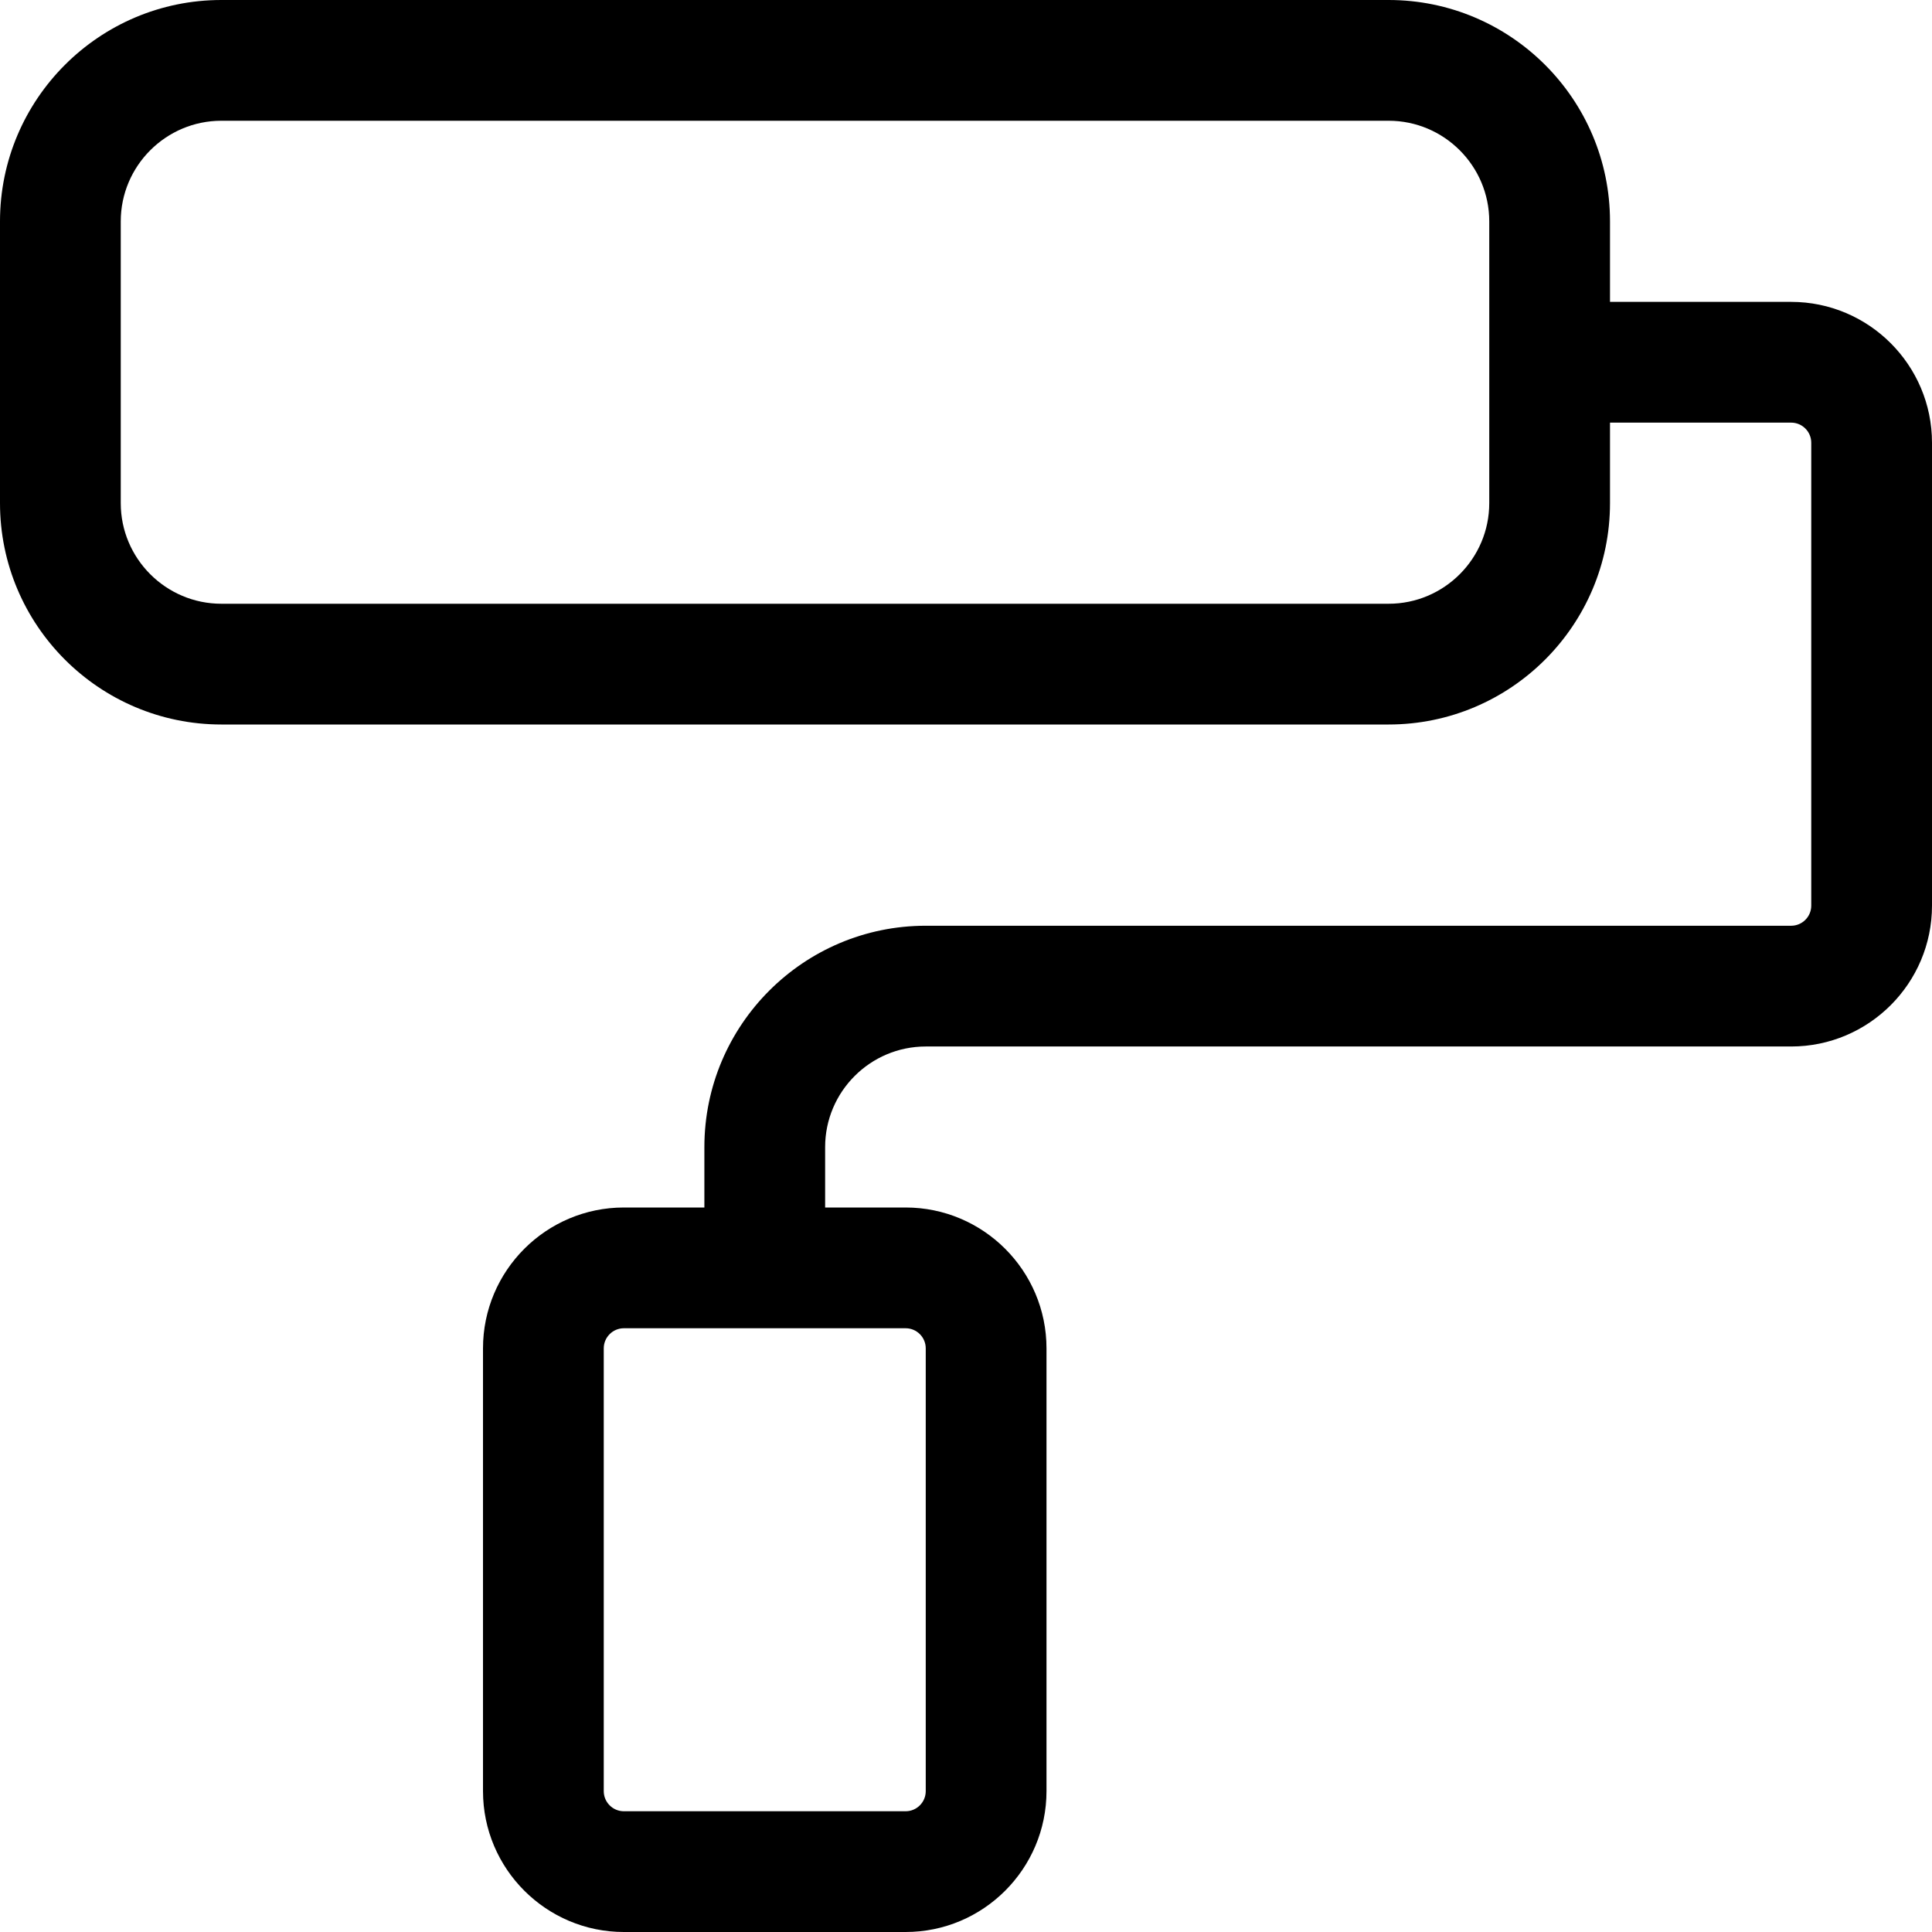
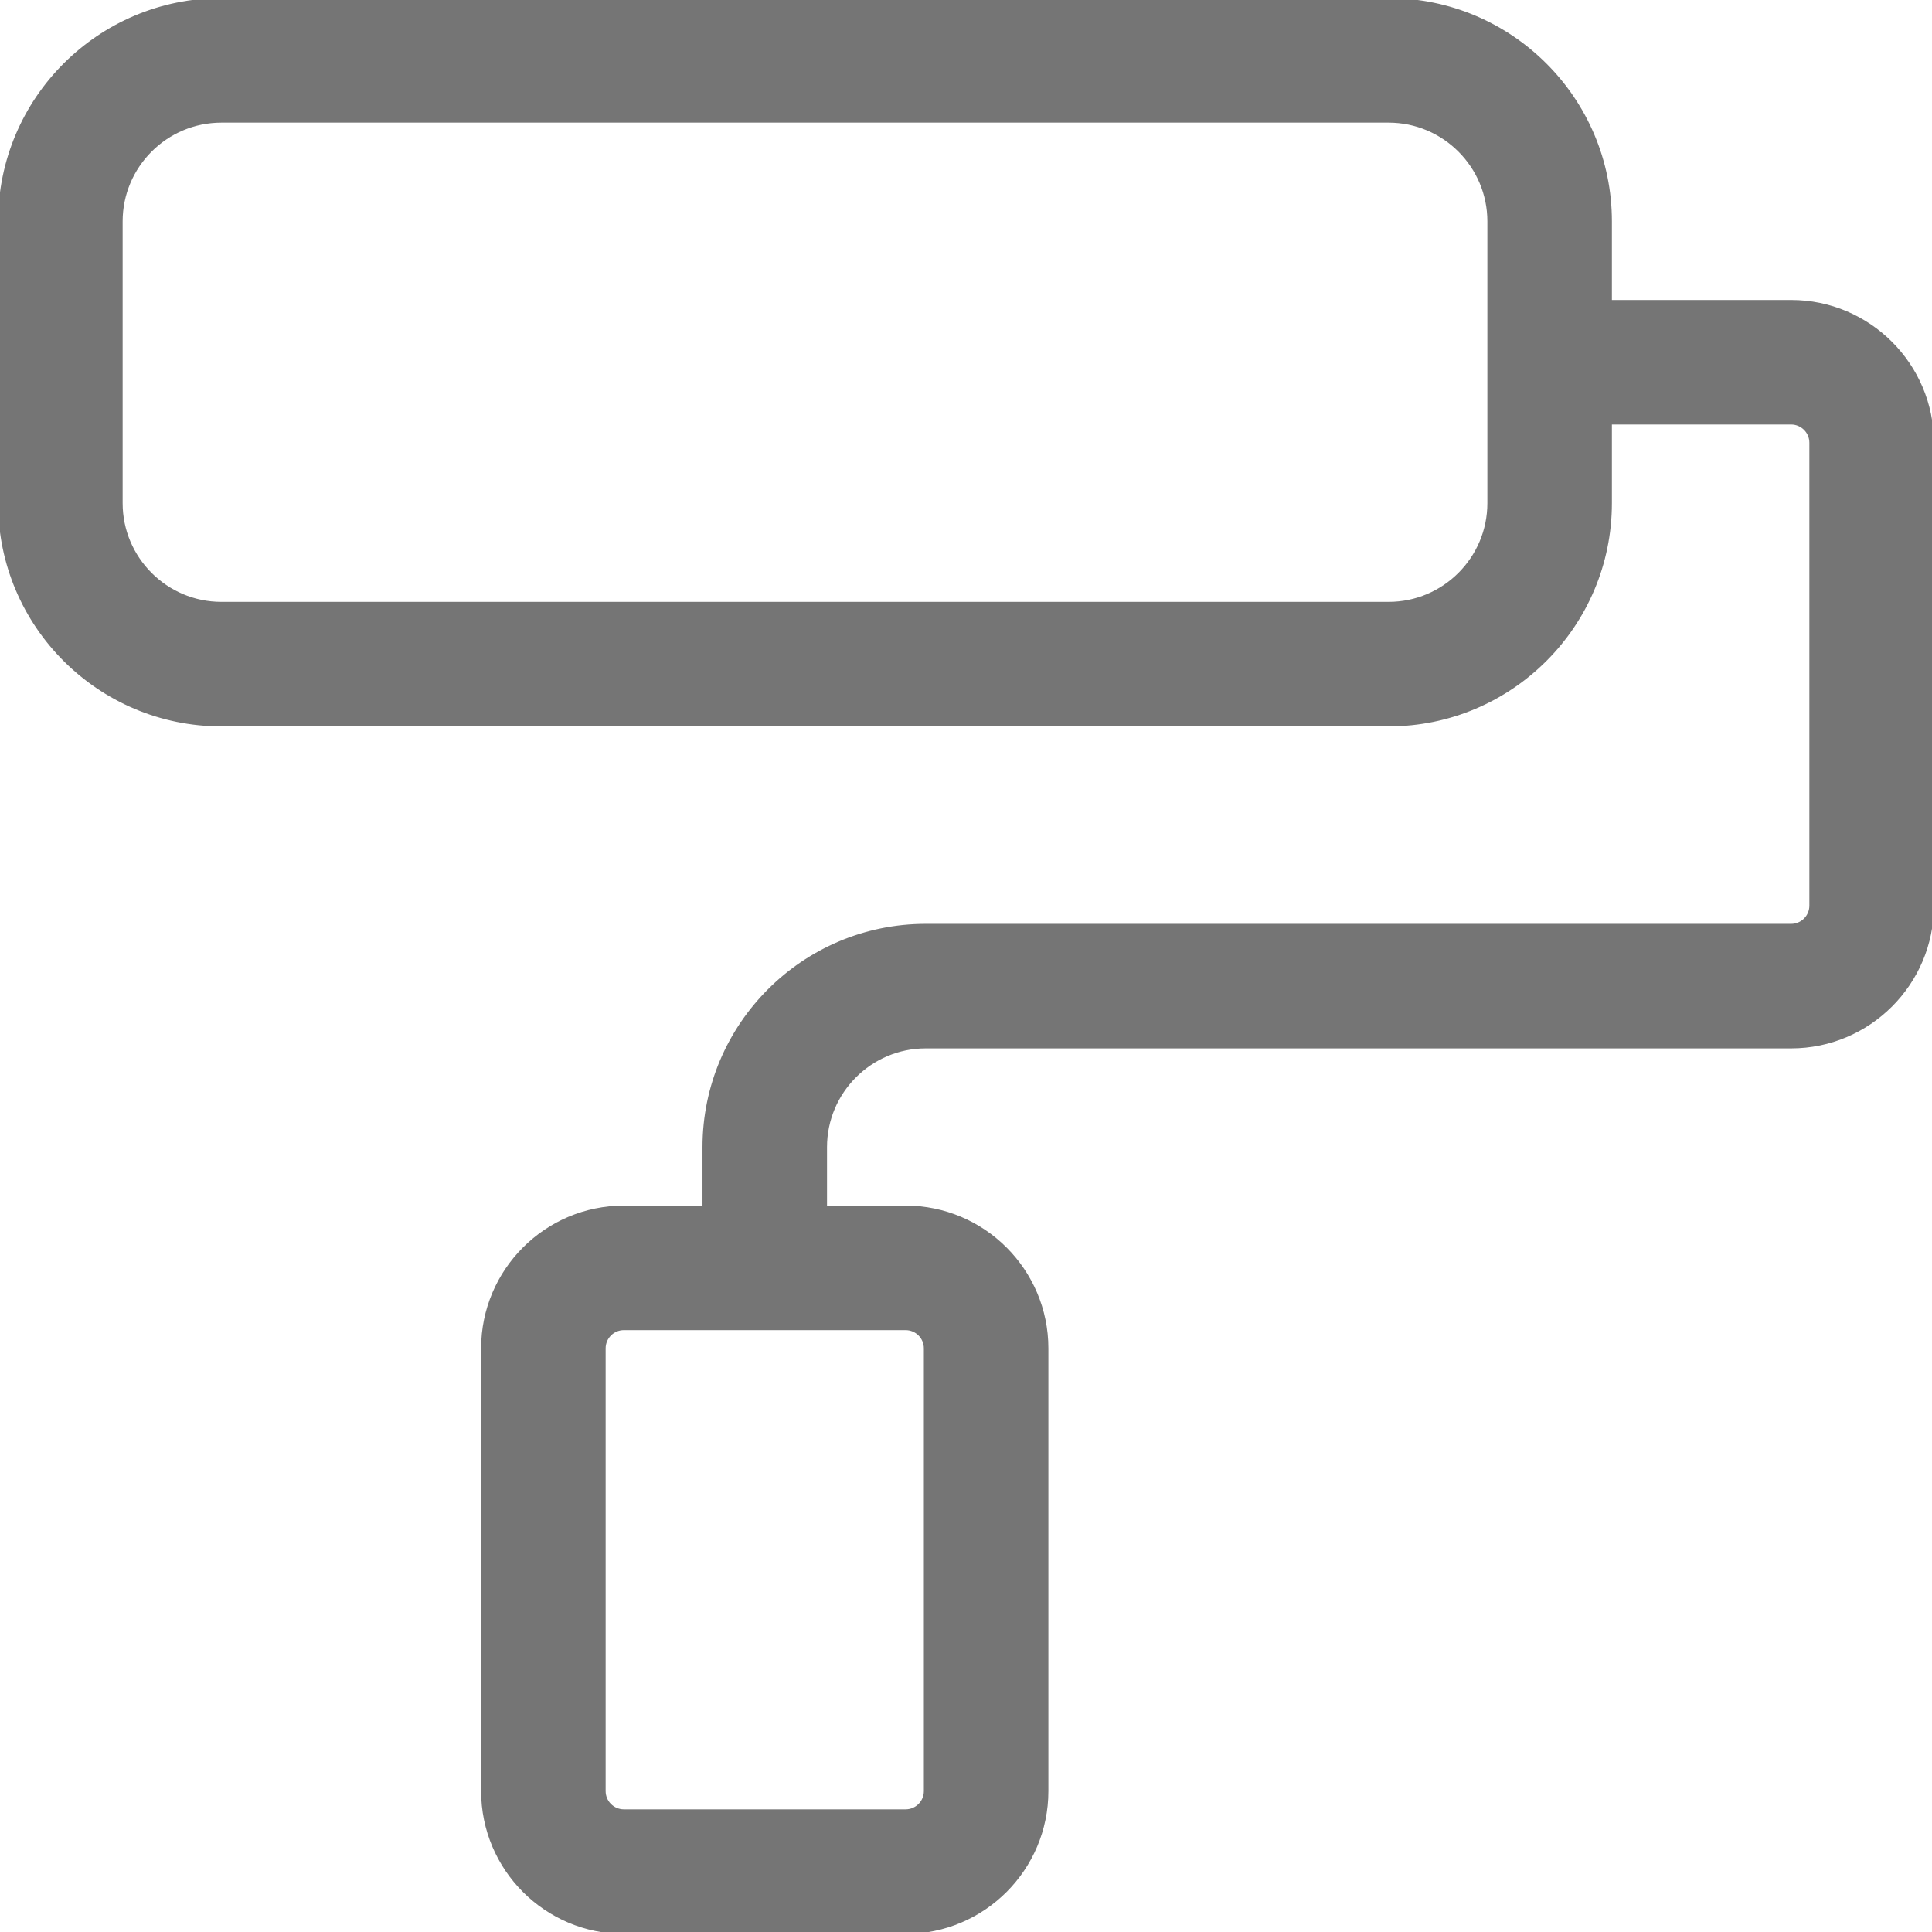
<svg xmlns="http://www.w3.org/2000/svg" height="512pt" viewBox="0 0 512 512" width="512pt">
-   <path d="m368 192h-309.332c-32.363 0-58.668-26.305-58.668-58.668v-74.664c0-32.363 26.305-58.668 58.668-58.668h309.332c32.363 0 58.668 26.305 58.668 58.668v74.664c0 32.363-26.305 58.668-58.668 58.668zm-309.332-160c-14.699 0-26.668 11.969-26.668 26.668v74.664c0 14.699 11.969 26.668 26.668 26.668h309.332c14.699 0 26.668-11.969 26.668-26.668v-74.664c0-14.699-11.969-26.668-26.668-26.668zm0 0" />
-   <path d="m202.668 346.668c-8.832 0-16-7.168-16-16v-26.668c0-32.363 26.301-58.668 58.664-58.668h229.336c2.941 0 5.332-2.387 5.332-5.332v-122.668c0-2.941-2.391-5.332-5.332-5.332h-58.668c-8.832 0-16-7.168-16-16s7.168-16 16-16h58.668c20.586 0 37.332 16.746 37.332 37.332v122.668c0 20.586-16.746 37.332-37.332 37.332h-229.336c-14.699 0-26.664 11.969-26.664 26.668v26.668c0 8.832-7.168 16-16 16zm0 0" />
-   <path d="m240 512h-74.668c-20.586 0-37.332-16.746-37.332-37.332v-117.336c0-20.586 16.746-37.332 37.332-37.332h74.668c20.586 0 37.332 16.746 37.332 37.332v117.336c0 20.586-16.746 37.332-37.332 37.332zm-74.668-160c-2.941 0-5.332 2.391-5.332 5.332v117.336c0 2.941 2.391 5.332 5.332 5.332h74.668c2.945 0 5.332-2.391 5.332-5.332v-117.336c0-2.941-2.387-5.332-5.332-5.332zm0 0" />
+   <path stroke="#757575" fill="#757575" d="m368 192h-309.332c-32.363 0-58.668-26.305-58.668-58.668v-74.664c0-32.363 26.305-58.668 58.668-58.668h309.332c32.363 0 58.668 26.305 58.668 58.668v74.664c0 32.363-26.305 58.668-58.668 58.668zm-309.332-160c-14.699 0-26.668 11.969-26.668 26.668v74.664c0 14.699 11.969 26.668 26.668 26.668h309.332c14.699 0 26.668-11.969 26.668-26.668v-74.664c0-14.699-11.969-26.668-26.668-26.668zm0 0" />
+   <path stroke="#757575" fill="#757575" d="m202.668 346.668c-8.832 0-16-7.168-16-16v-26.668c0-32.363 26.301-58.668 58.664-58.668h229.336c2.941 0 5.332-2.387 5.332-5.332v-122.668c0-2.941-2.391-5.332-5.332-5.332h-58.668c-8.832 0-16-7.168-16-16s7.168-16 16-16h58.668c20.586 0 37.332 16.746 37.332 37.332v122.668c0 20.586-16.746 37.332-37.332 37.332h-229.336c-14.699 0-26.664 11.969-26.664 26.668v26.668c0 8.832-7.168 16-16 16zm0 0" />
+   <path stroke="#757575" fill="#757575" d="m240 512h-74.668c-20.586 0-37.332-16.746-37.332-37.332v-117.336c0-20.586 16.746-37.332 37.332-37.332h74.668c20.586 0 37.332 16.746 37.332 37.332v117.336c0 20.586-16.746 37.332-37.332 37.332zm-74.668-160c-2.941 0-5.332 2.391-5.332 5.332v117.336c0 2.941 2.391 5.332 5.332 5.332h74.668c2.945 0 5.332-2.391 5.332-5.332v-117.336c0-2.941-2.387-5.332-5.332-5.332zm0 0" />
</svg>
